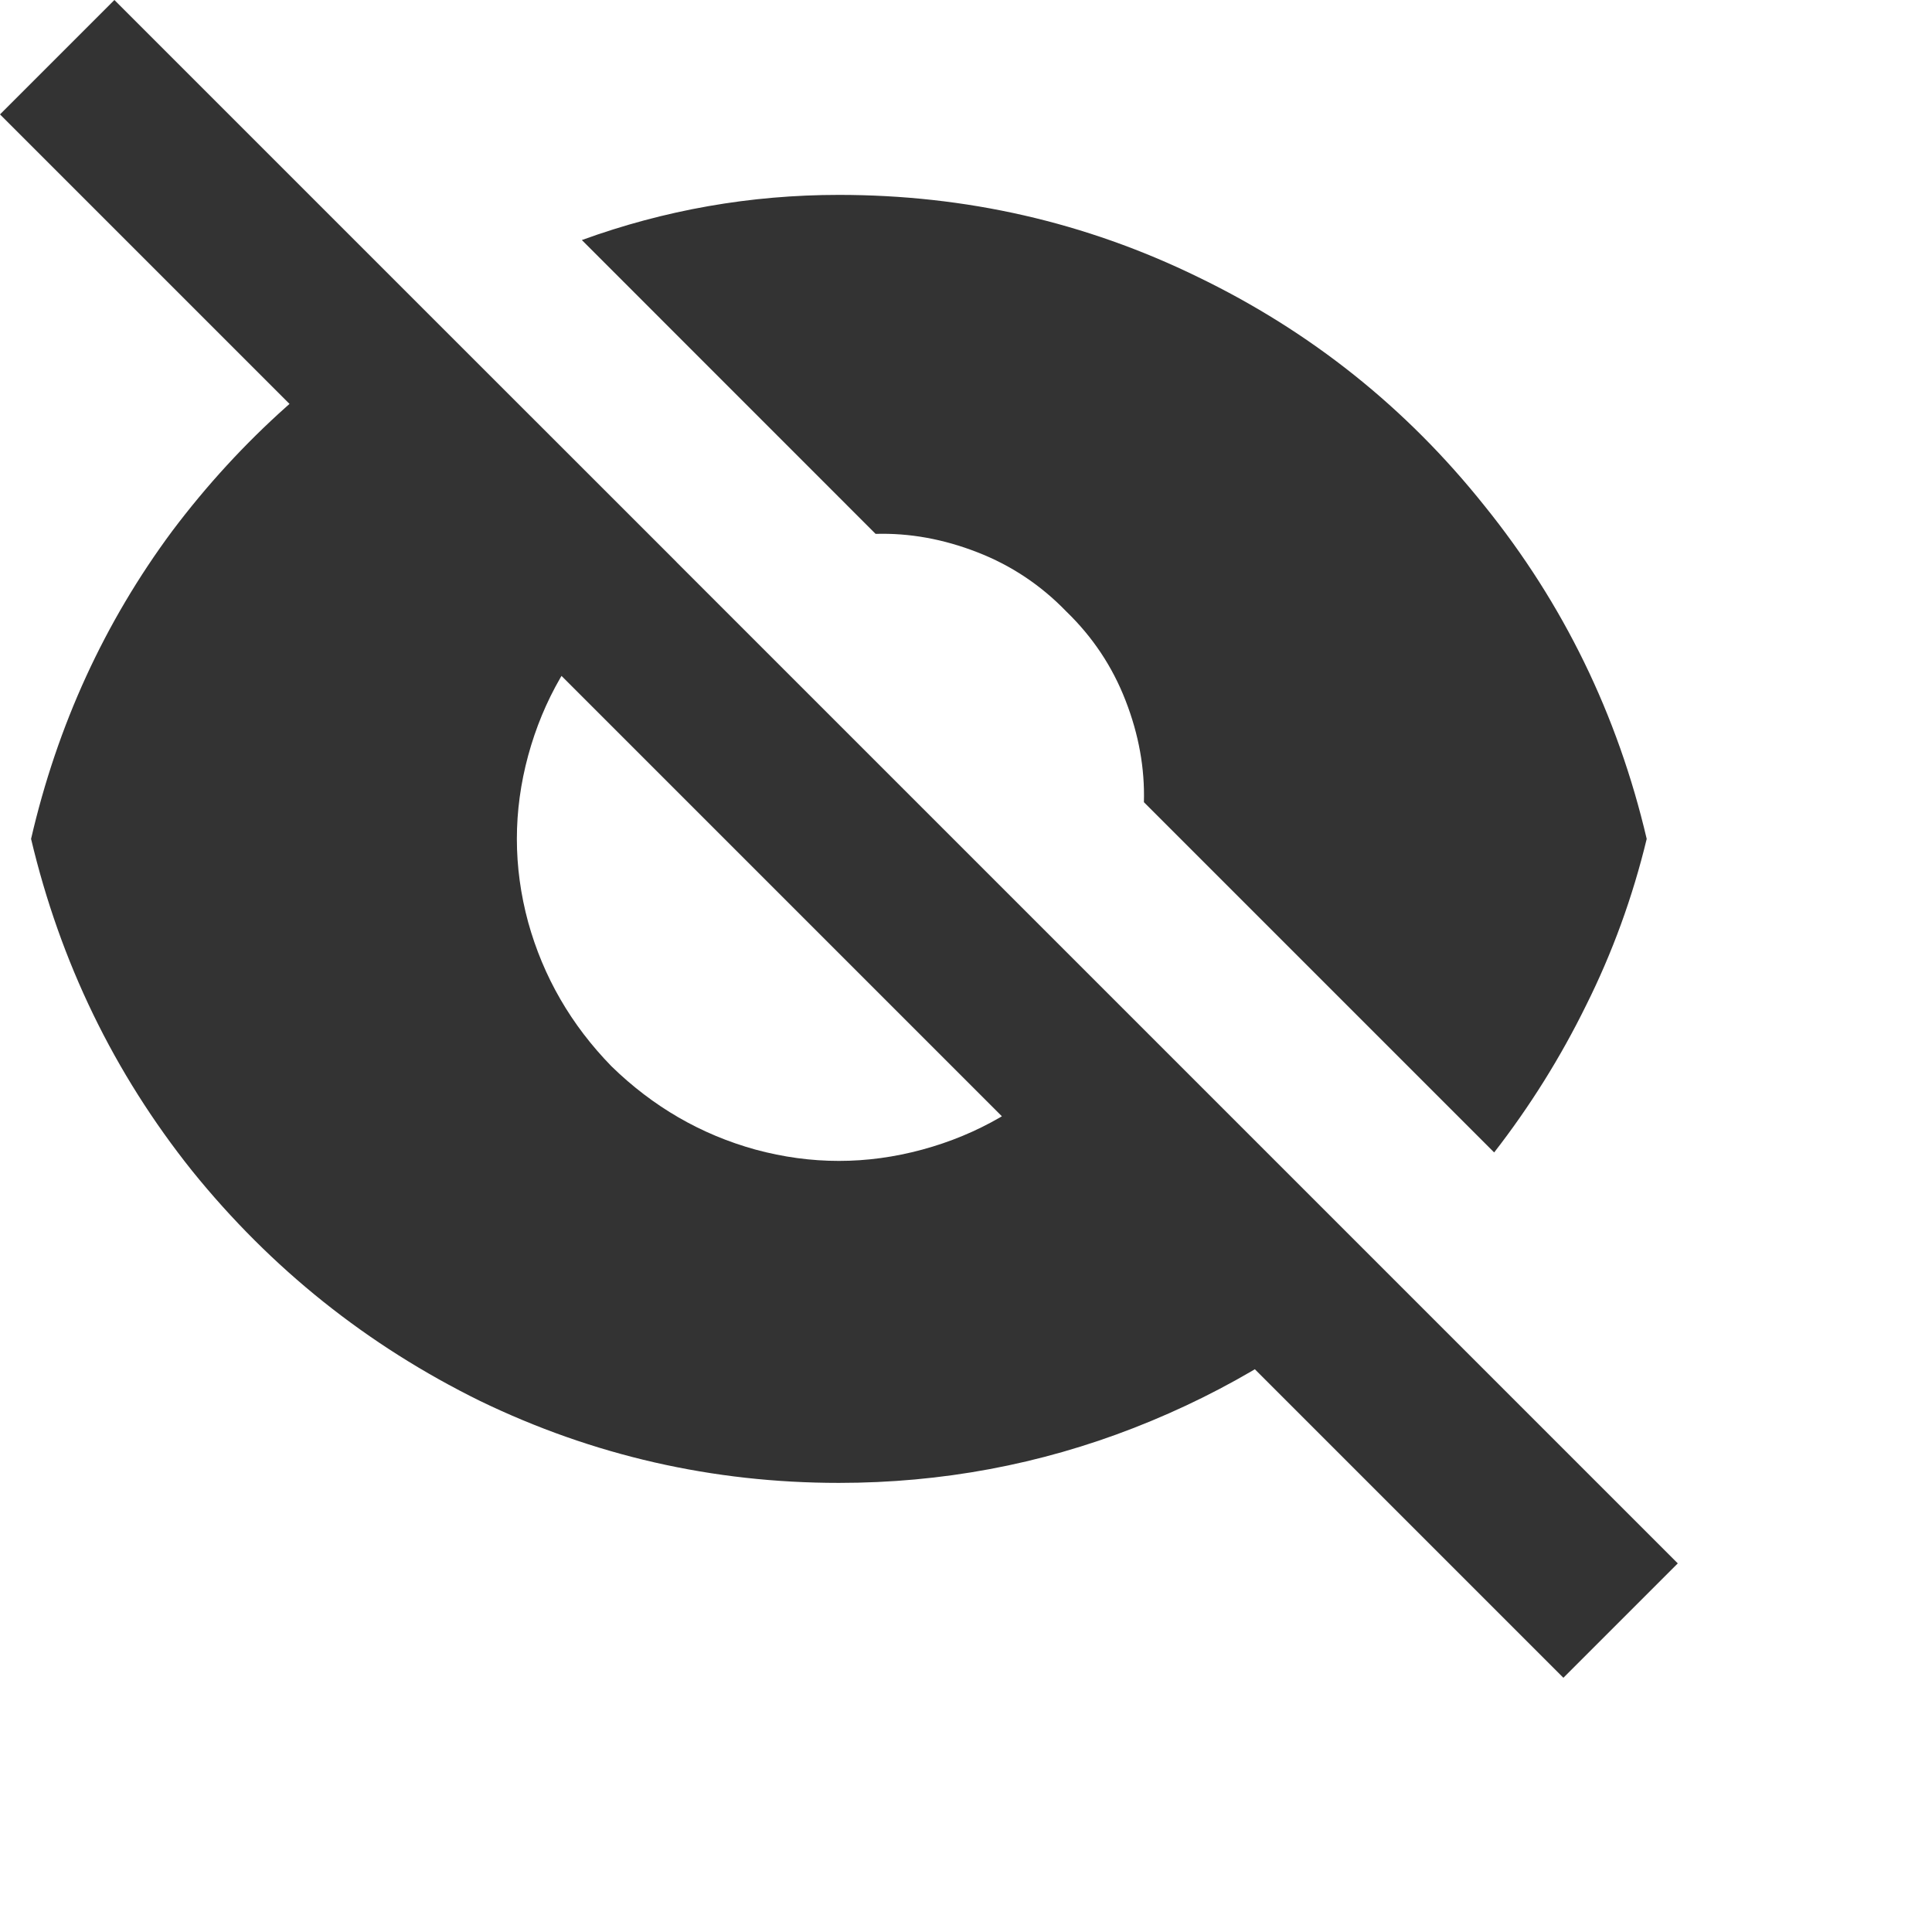
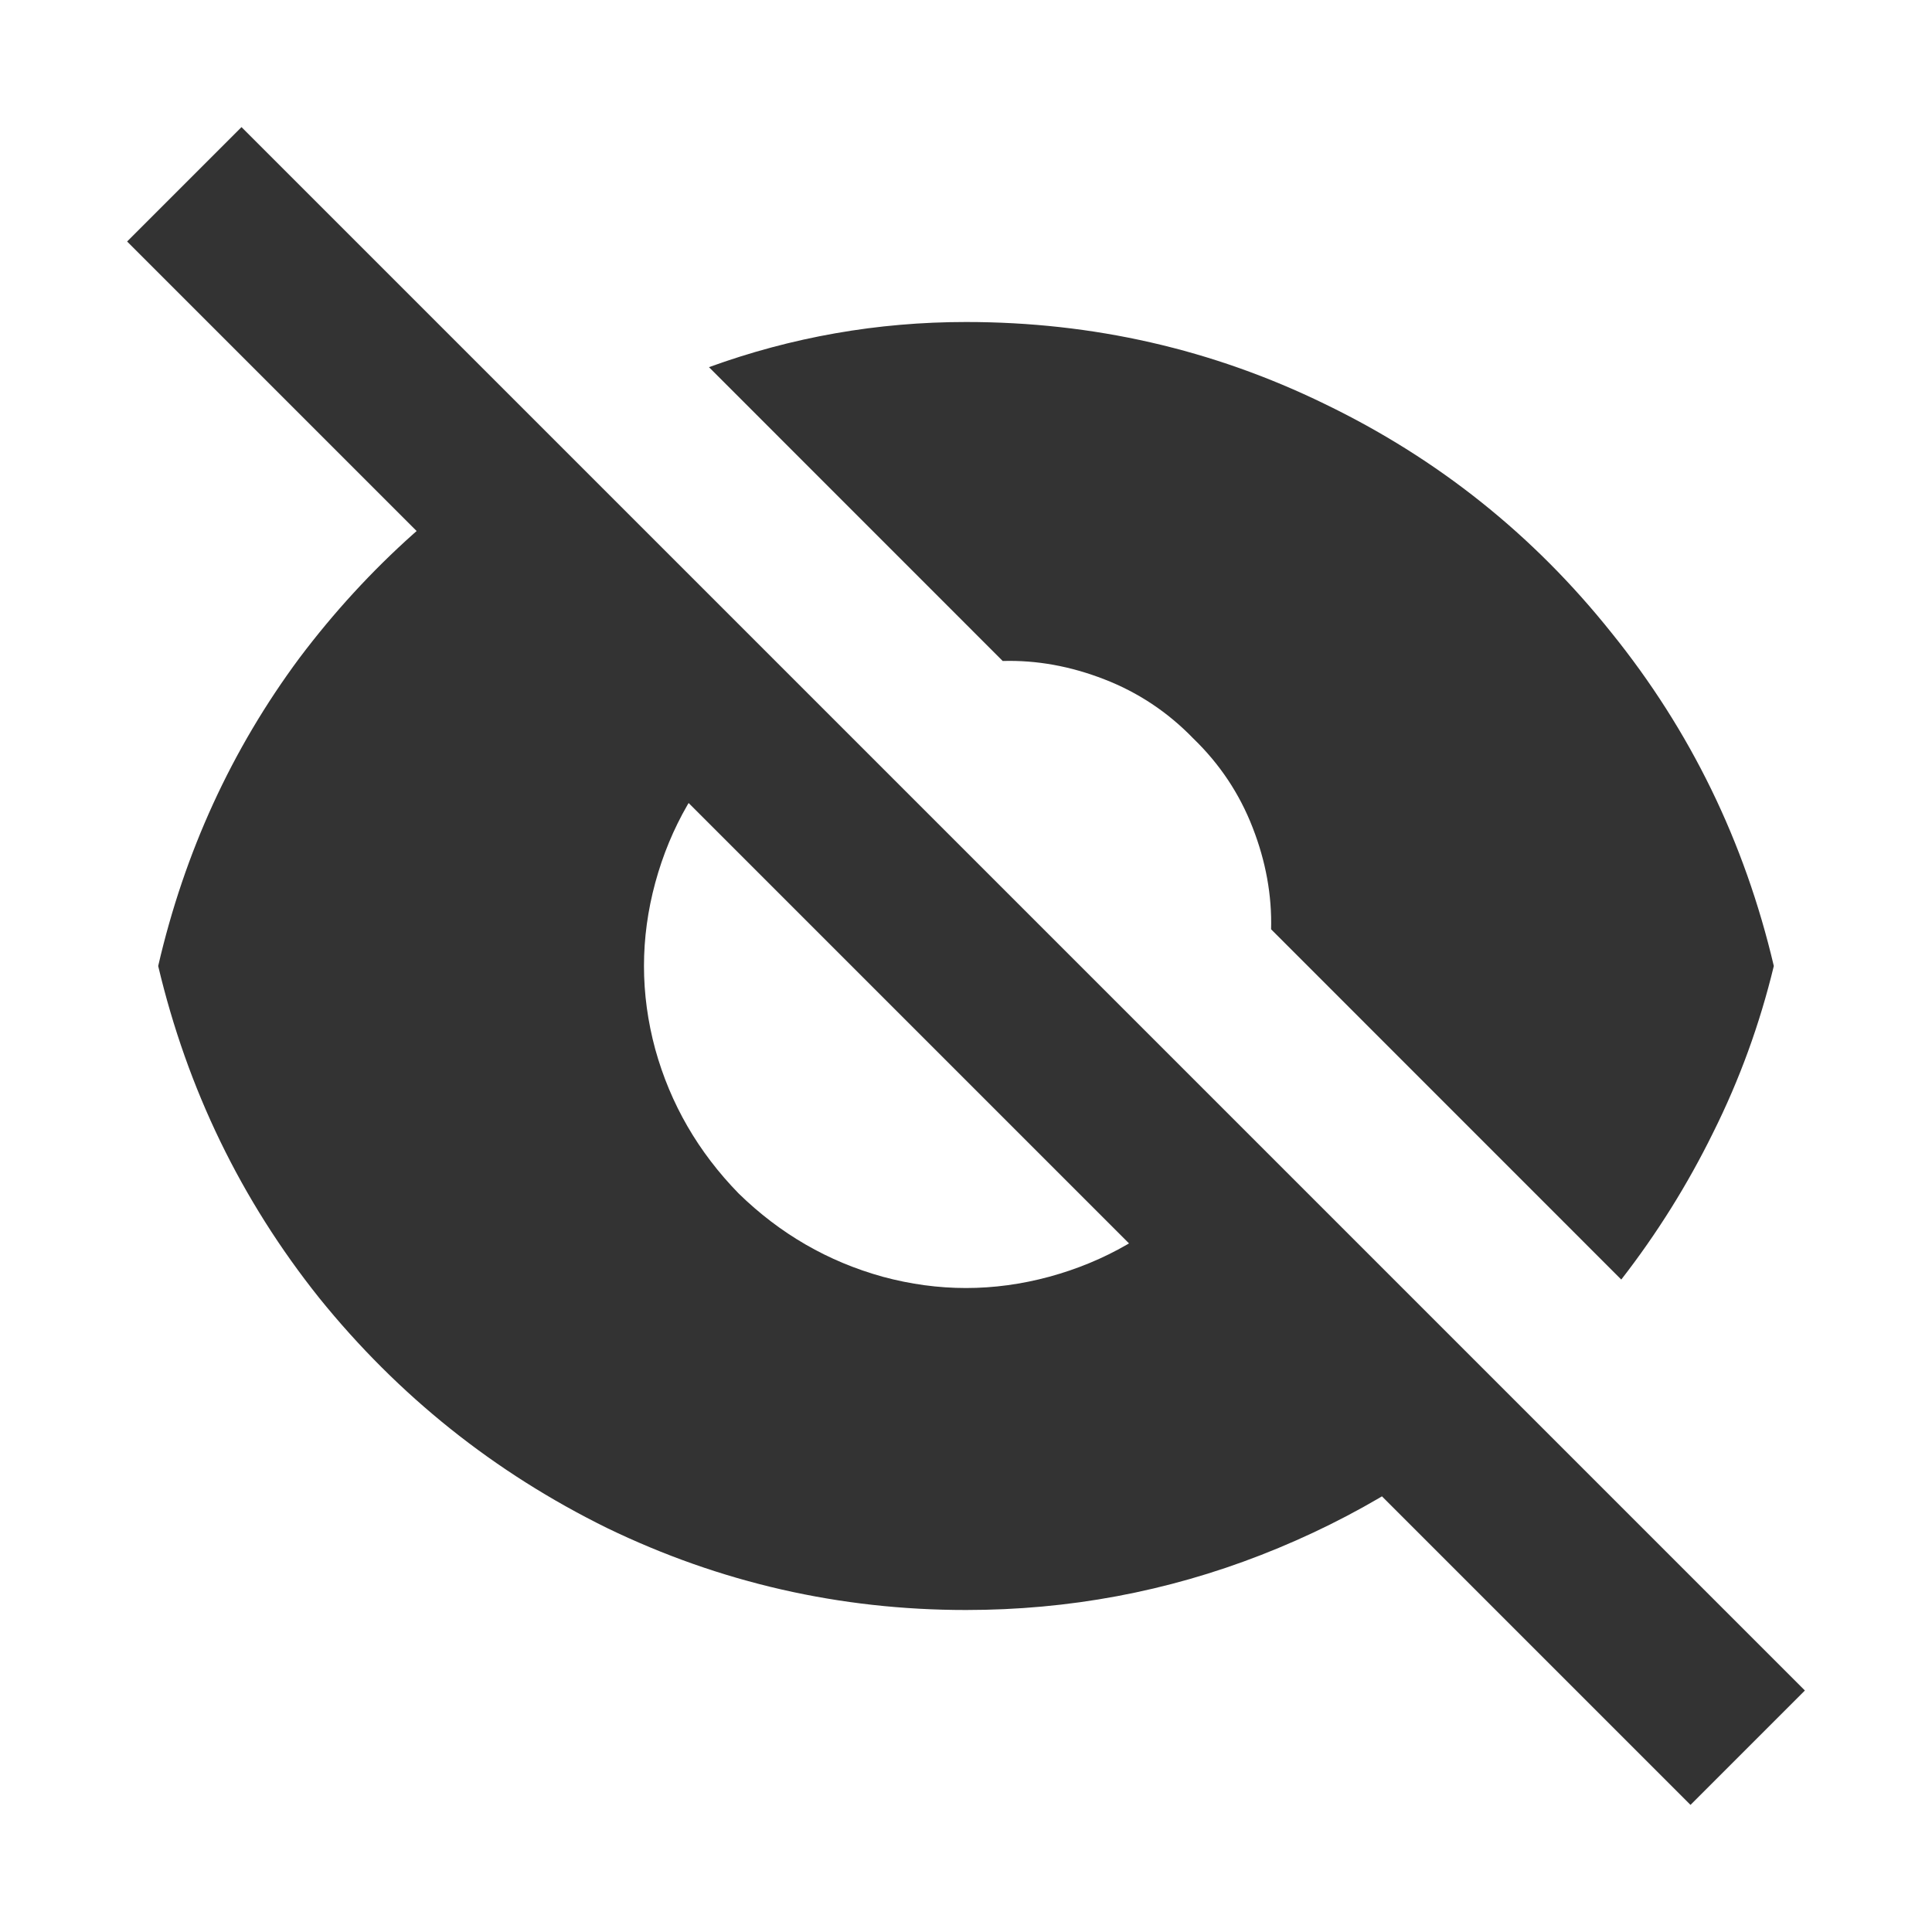
<svg xmlns="http://www.w3.org/2000/svg" width="24" height="24" viewBox="0 0 24 24" fill="none">
-   <path d="M0.386 10.421C0.713 9.006 1.298 7.731 2.14 6.596C2.994 5.462 4.029 4.538 5.246 3.825L8.404 6.982C8.111 7.146 7.842 7.351 7.596 7.596C7.094 8.099 6.749 8.696 6.561 9.386C6.374 10.076 6.374 10.766 6.561 11.456C6.749 12.134 7.094 12.731 7.596 13.246C8.111 13.748 8.708 14.094 9.386 14.281C10.076 14.468 10.766 14.468 11.456 14.281C12.146 14.094 12.743 13.748 13.246 13.246C13.491 13 13.696 12.731 13.86 12.439L17.228 15.807C16.304 16.637 15.257 17.281 14.088 17.737C12.918 18.193 11.696 18.421 10.421 18.421C8.854 18.421 7.368 18.082 5.965 17.404C4.561 16.713 3.368 15.76 2.386 14.544C1.415 13.328 0.749 11.953 0.386 10.421ZM7.228 2.982C8.257 2.608 9.322 2.421 10.421 2.421C12 2.421 13.485 2.76 14.877 3.439C16.281 4.117 17.468 5.064 18.439 6.281C19.421 7.497 20.094 8.877 20.456 10.421C20.281 11.146 20.029 11.836 19.702 12.491C19.386 13.134 19.006 13.743 18.561 14.316L14.21 9.965C14.222 9.544 14.146 9.123 13.982 8.702C13.819 8.281 13.573 7.912 13.246 7.596C12.93 7.269 12.561 7.023 12.14 6.86C11.719 6.696 11.298 6.62 10.877 6.632L7.228 2.982ZM19.421 20.842L0 1.421L1.421 0L20.842 19.421L19.421 20.842Z" fill="#333333" />
+   <path d="M1.965 12C2.292 10.585 2.877 9.31 3.719 8.175C4.573 7.041 5.608 6.117 6.825 5.404L9.982 8.561C9.69 8.725 9.421 8.93 9.175 9.175C8.673 9.678 8.328 10.275 8.14 10.965C7.953 11.655 7.953 12.345 8.14 13.035C8.328 13.713 8.673 14.31 9.175 14.825C9.69 15.328 10.287 15.672 10.965 15.86C11.655 16.047 12.345 16.047 13.035 15.86C13.725 15.672 14.322 15.328 14.825 14.825C15.07 14.579 15.275 14.31 15.439 14.018L18.807 17.386C17.883 18.216 16.836 18.86 15.667 19.316C14.497 19.772 13.275 20 12 20C10.433 20 8.947 19.661 7.544 18.983C6.14 18.292 4.947 17.339 3.965 16.123C2.994 14.906 2.328 13.532 1.965 12ZM8.807 4.561C9.836 4.187 10.901 4 12 4C13.579 4 15.064 4.339 16.456 5.018C17.86 5.696 19.047 6.643 20.018 7.86C21 9.076 21.672 10.456 22.035 12C21.86 12.725 21.608 13.415 21.281 14.07C20.965 14.713 20.585 15.322 20.14 15.895L15.79 11.544C15.801 11.123 15.725 10.702 15.561 10.281C15.398 9.86 15.152 9.491 14.825 9.175C14.509 8.848 14.14 8.602 13.719 8.439C13.298 8.275 12.877 8.199 12.456 8.211L8.807 4.561ZM21 22.421L1.579 3L3 1.579L22.421 21L21 22.421Z" fill="#333333" />
</svg>
